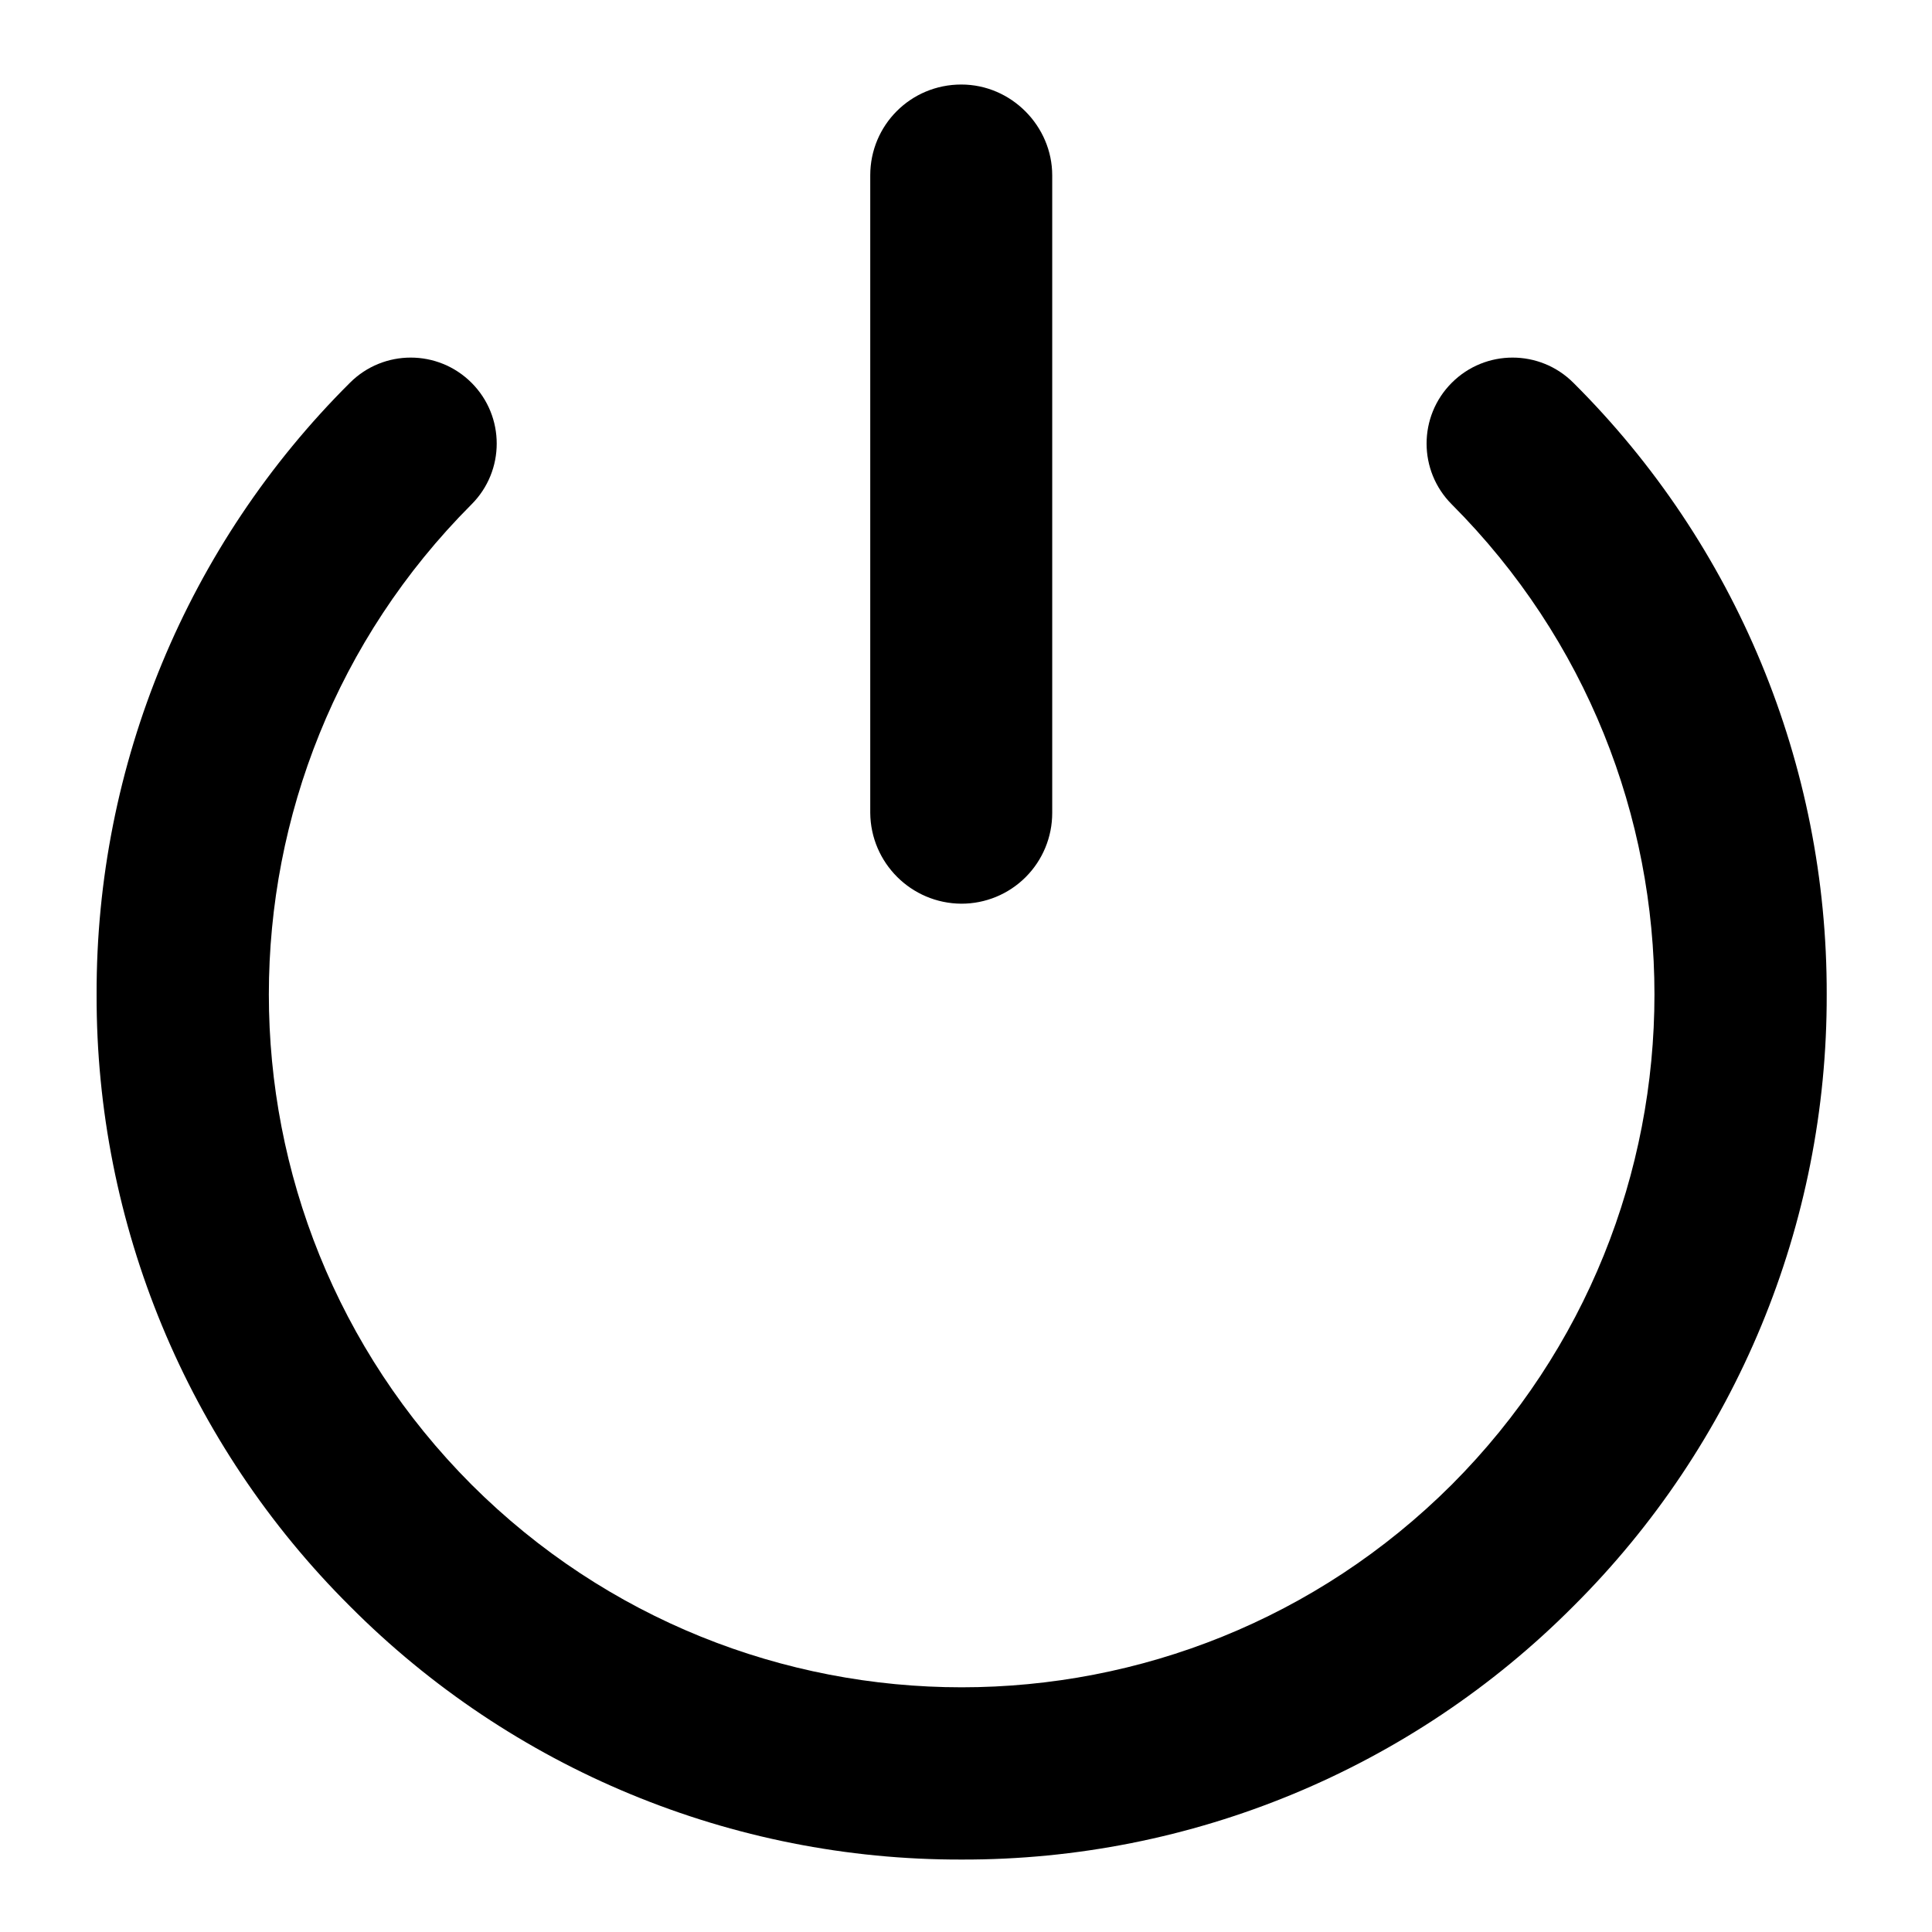
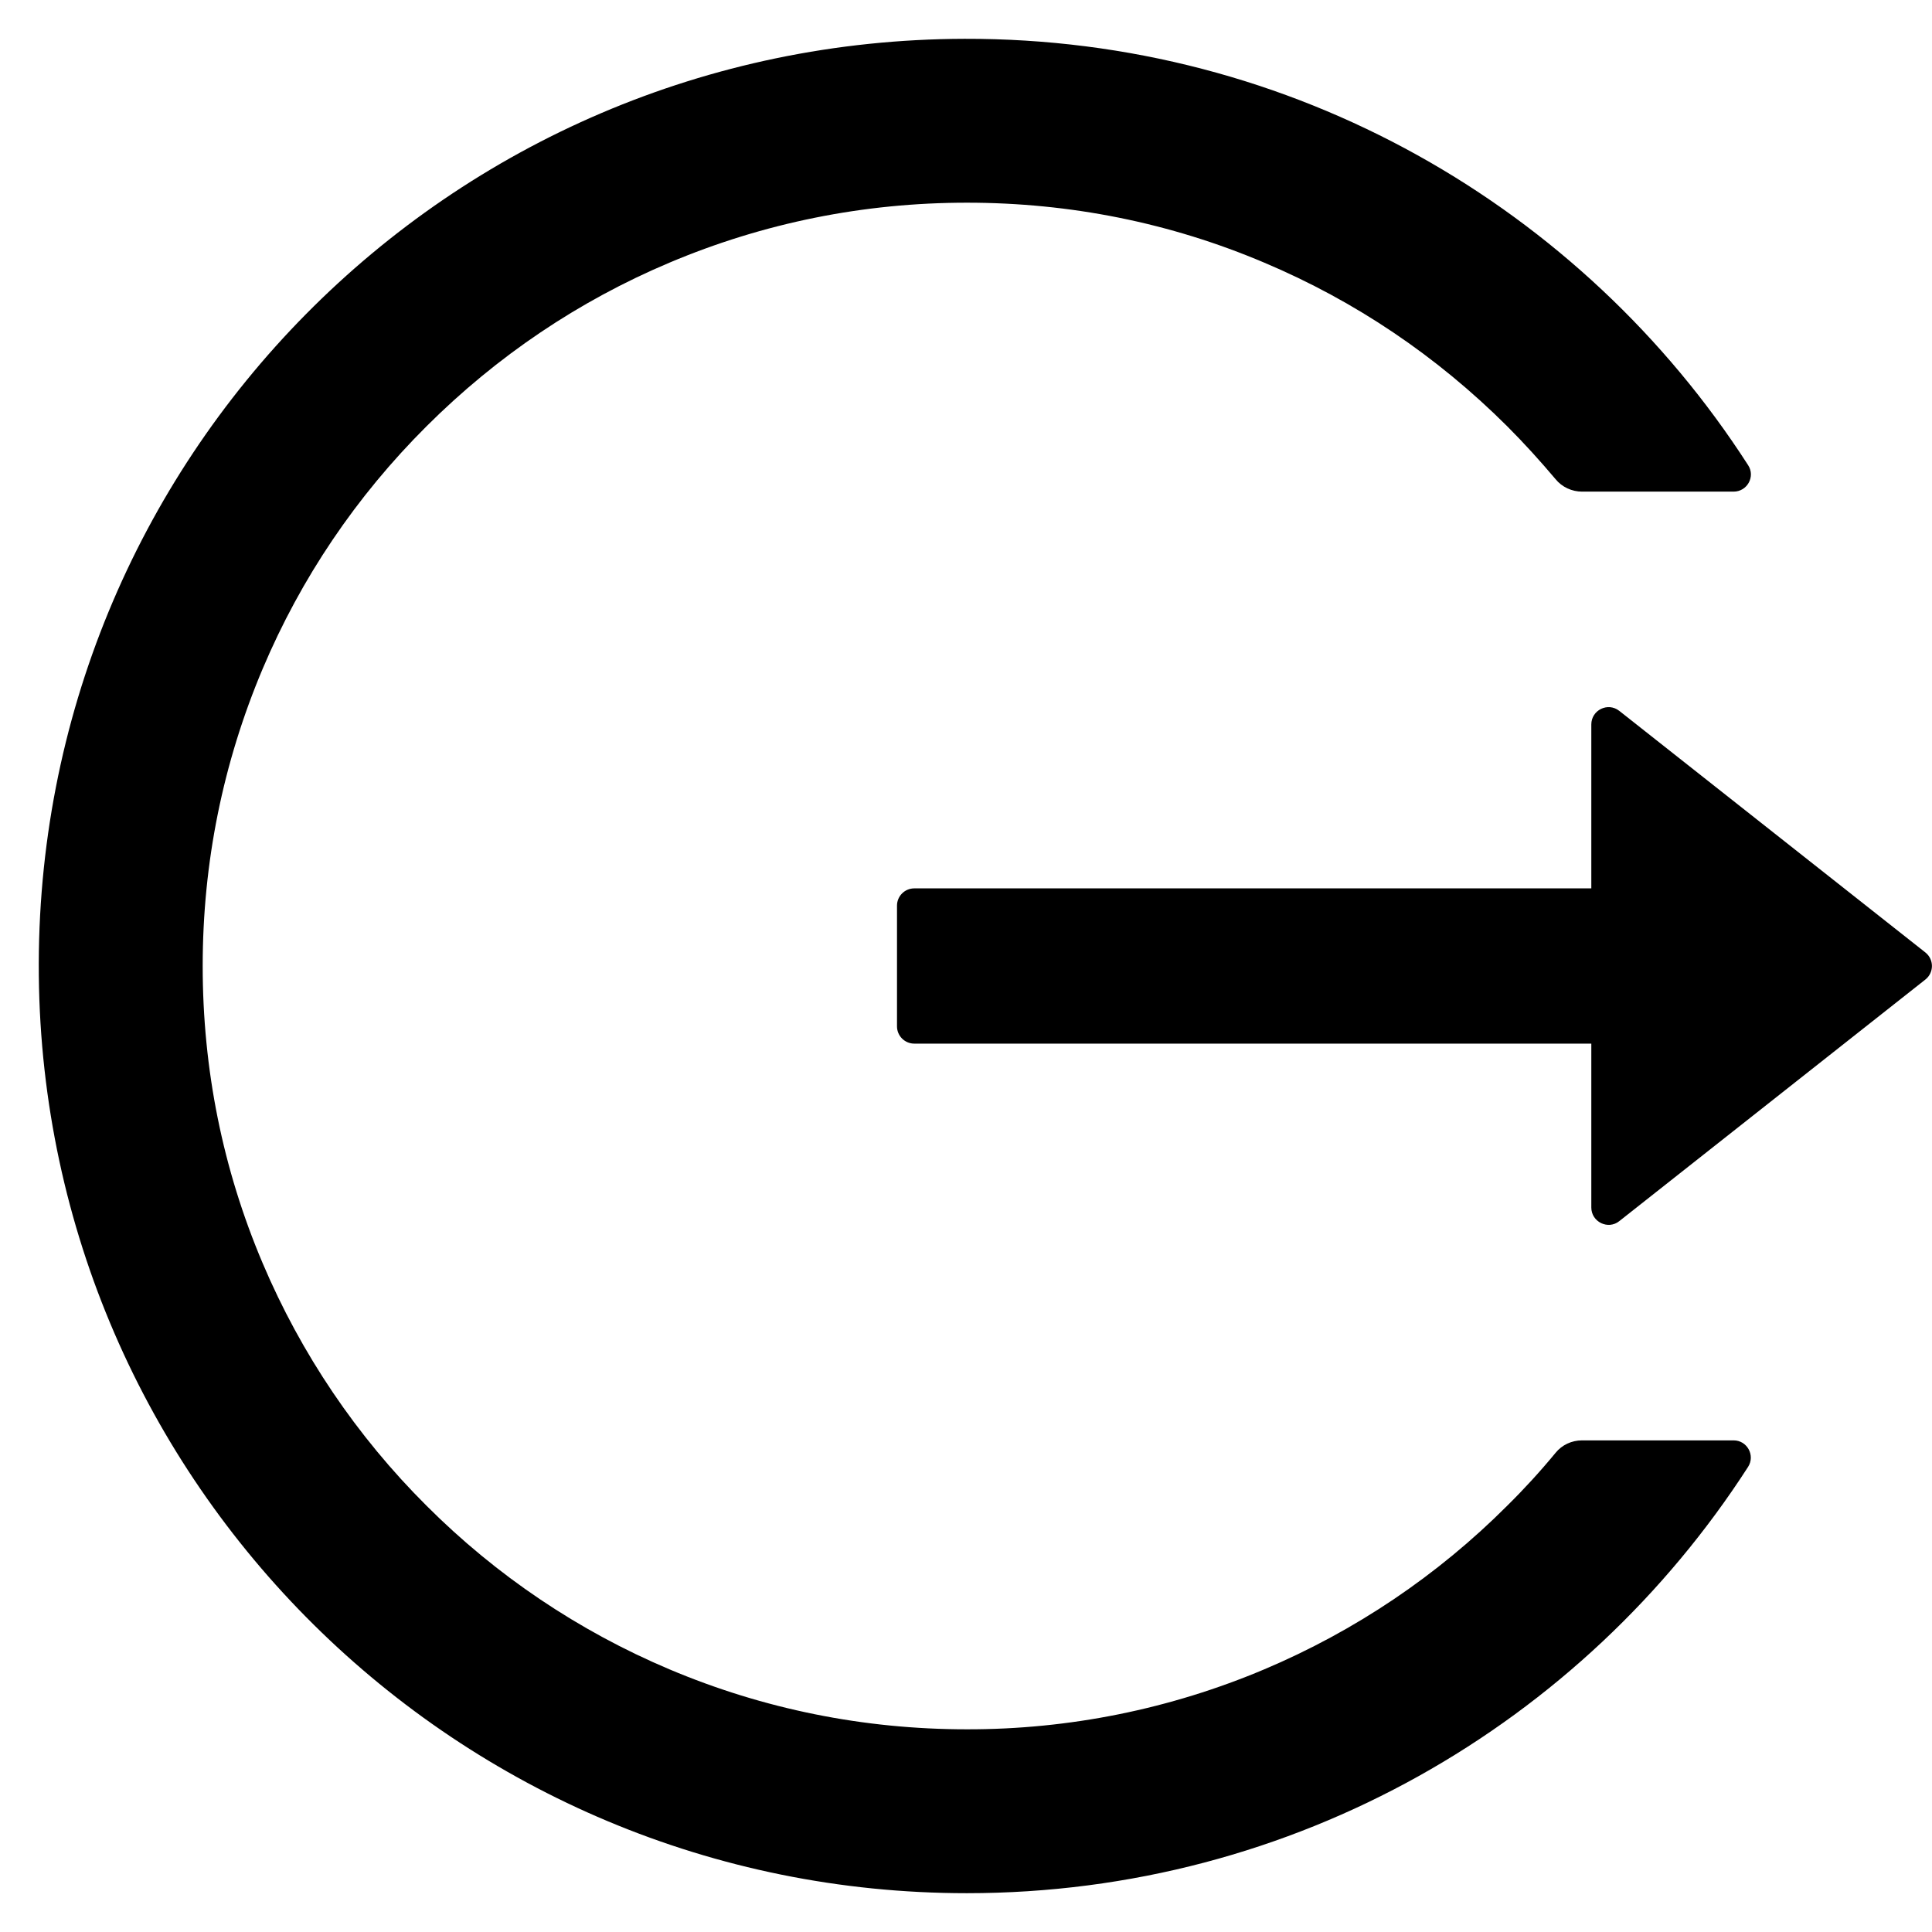
- <svg xmlns="http://www.w3.org/2000/svg" class="icon" viewBox="0 0 1024 1024" width="32" height="32">
-   <defs>
-     <style />
-   </defs>
-   <path d="M769.472 202.88a45.568 45.568 0 0164.448 0 455.68 455.68 0 01134.272 324.224A455.68 455.68 0 01833.92 851.328 455.68 455.68 0 01509.696 985.6a455.68 455.68 0 01-324.224-134.272A455.68 455.68 0 0151.2 527.104 455.68 455.68 0 01185.472 202.88a45.568 45.568 0 1164.448 64.448 367.808 367.808 0 000 519.552 367.808 367.808 0 00519.552 0 367.808 367.808 0 000-519.552 45.568 45.568 0 010-64.448zM461.248 92.928c0-26.56 21.376-48.128 48.256-48.128 26.624 0 48.192 22.144 48.192 48.128v337.92a48.064 48.064 0 01-48.192 48.128 48.576 48.576 0 01-48.256-48.128V92.928z" />
+ <svg viewBox="64 64 896 896" focusable="false" data-icon="logout" width="1em" height="1em" fill="currentColor" aria-hidden="true">
+   <path d="M868 732h-70.3c-4.8 0-9.3 2.1-12.3 5.8-7 8.5-14.5 16.7-22.4 24.5a353.84 353.84 0 01-112.7 75.9A352.8 352.8 0 01512.4 866c-47.9 0-94.3-9.4-137.9-27.8a353.84 353.84 0 01-112.7-75.9 353.28 353.28 0 01-76-112.5C167.3 606.2 158 559.9 158 512s9.4-94.2 27.8-137.8c17.8-42.1 43.4-80 76-112.5s70.5-58.1 112.7-75.9c43.6-18.4 90-27.8 137.9-27.8 47.9 0 94.3 9.3 137.9 27.8 42.2 17.8 80.1 43.4 112.7 75.9 7.9 7.9 15.3 16.1 22.4 24.5 3 3.7 7.6 5.8 12.3 5.8H868c6.3 0 10.2-7 6.7-12.3C798 160.5 663.8 81.6 511.3 82 271.7 82.6 79.6 277.1 82 516.4 84.4 751.9 276.2 942 512.4 942c152.1 0 285.7-78.8 362.3-197.7 3.4-5.3-.4-12.3-6.7-12.3zm88.9-226.3L815 393.7c-5.3-4.2-13-.4-13 6.3v76H488c-4.4 0-8 3.6-8 8v56c0 4.4 3.6 8 8 8h314v76c0 6.7 7.8 10.5 13 6.3l141.9-112a8 8 0 000-12.6z" />
</svg>
